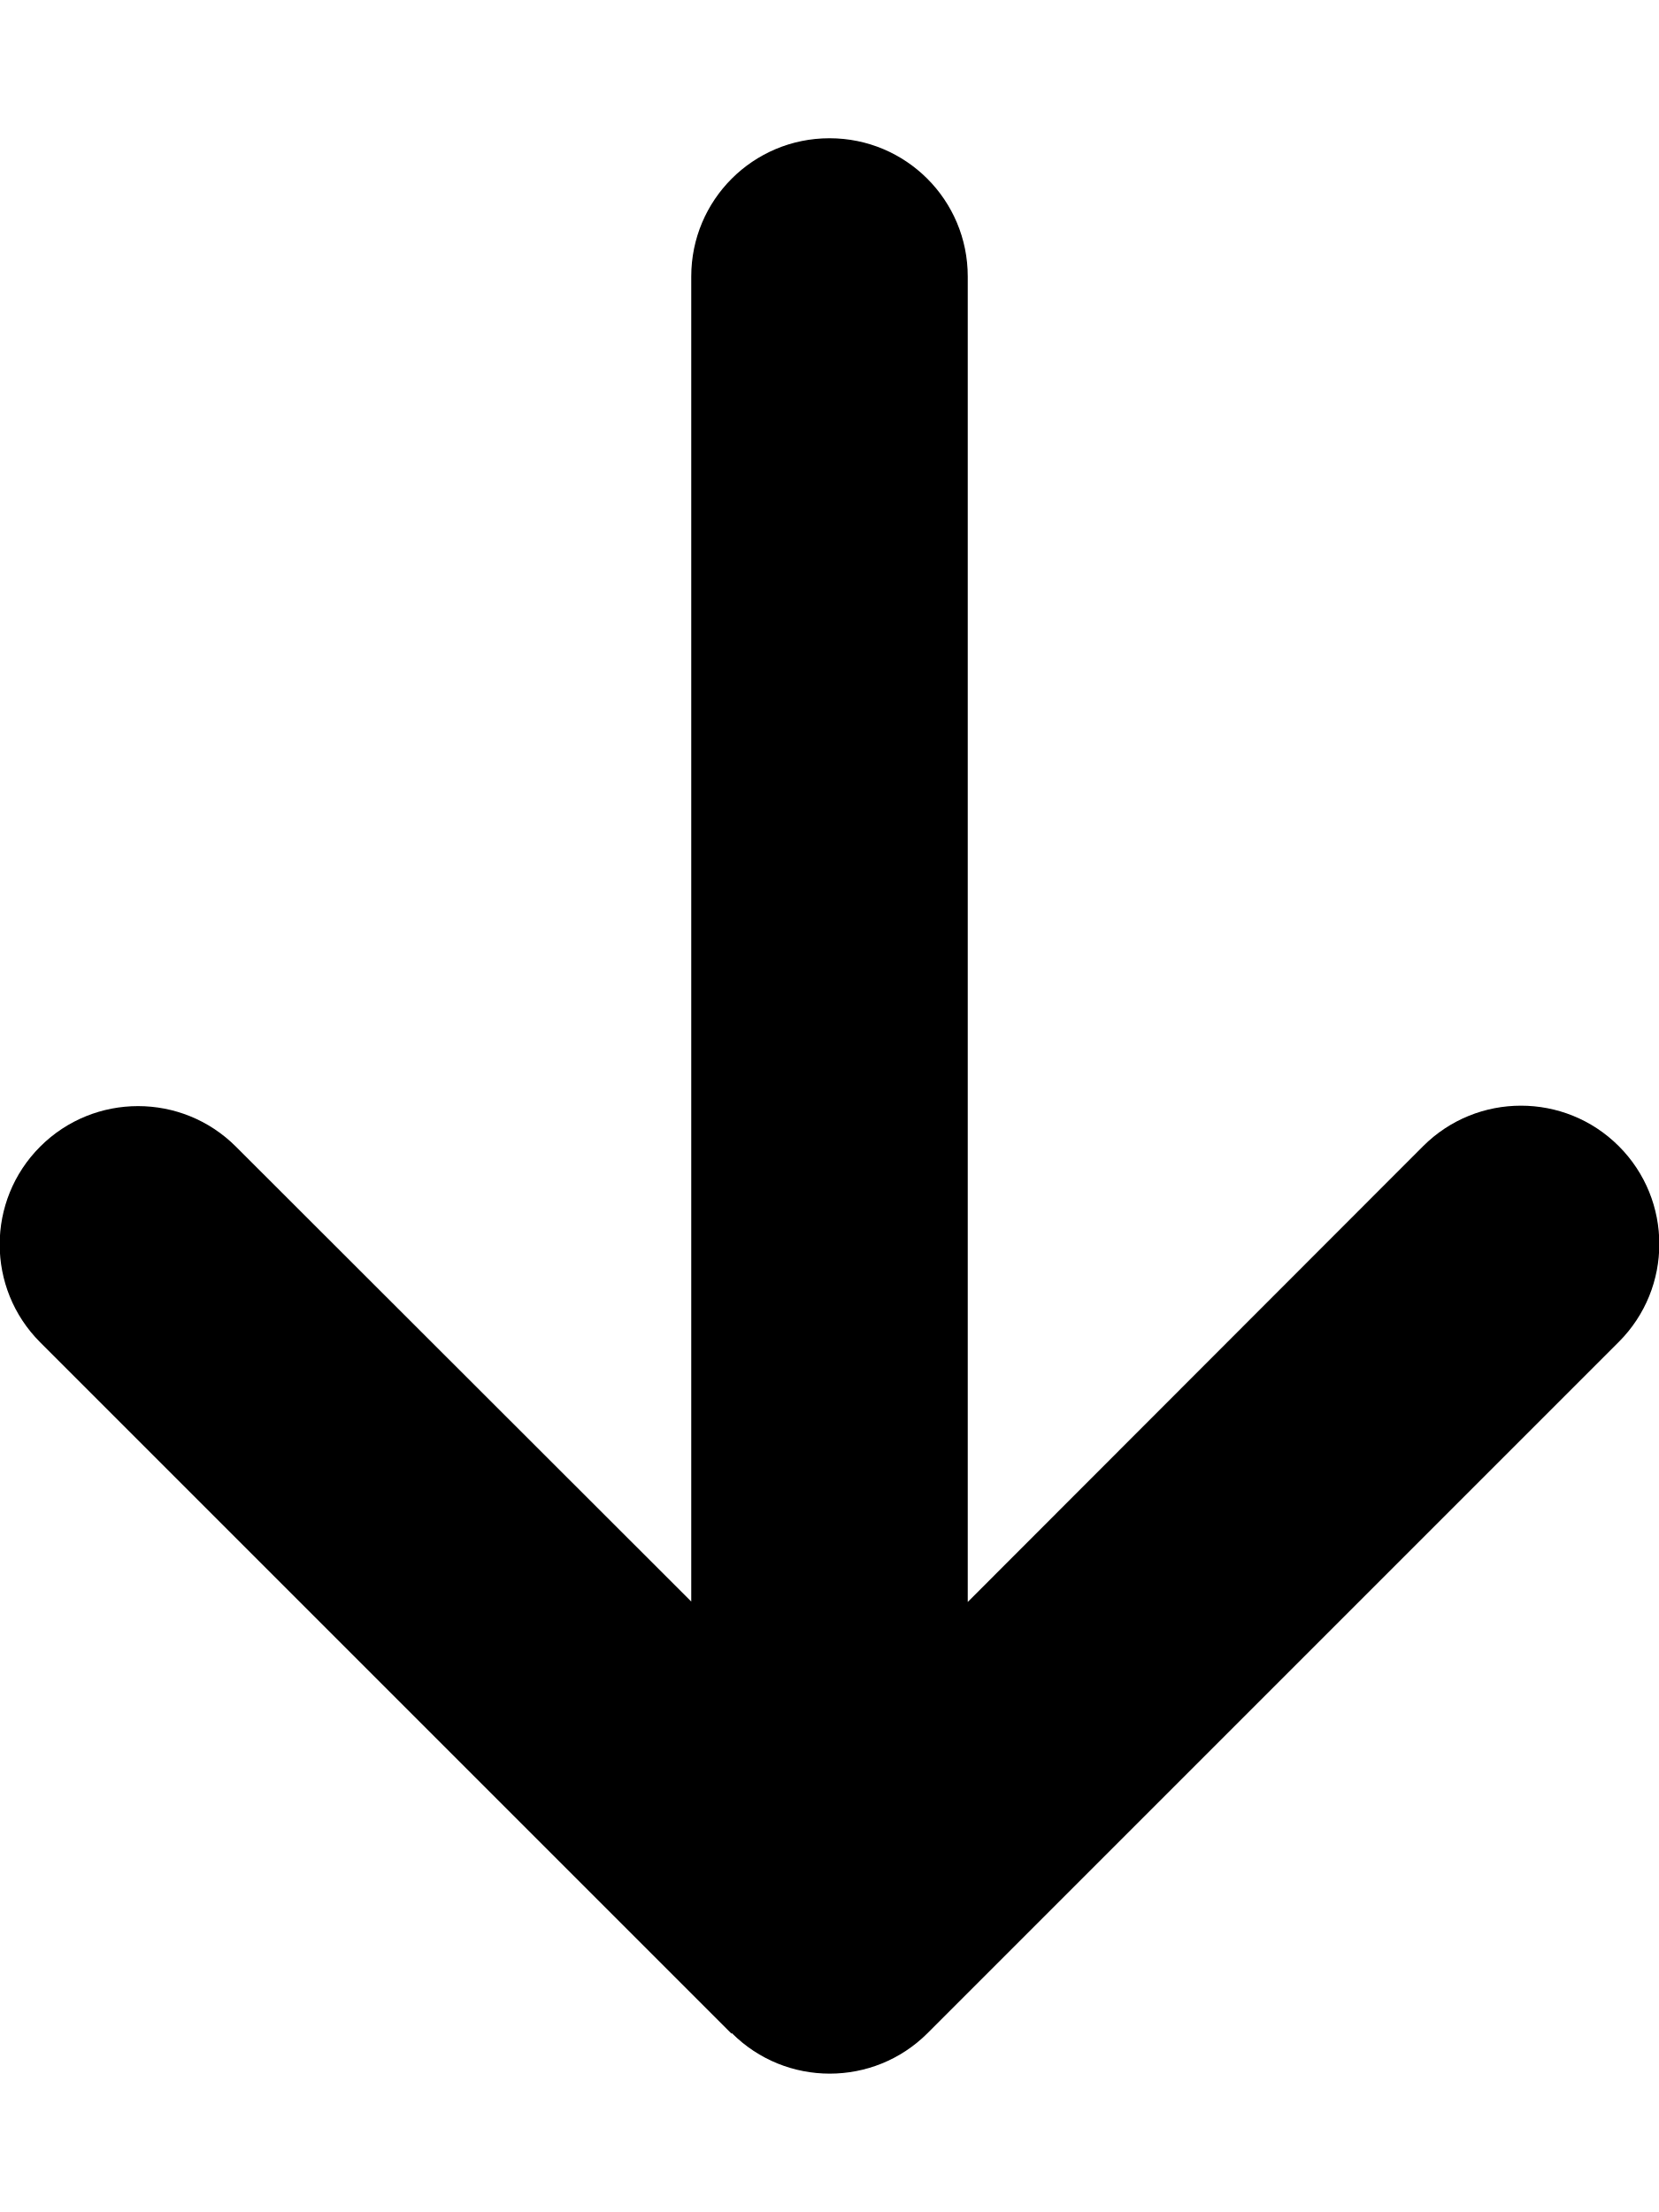
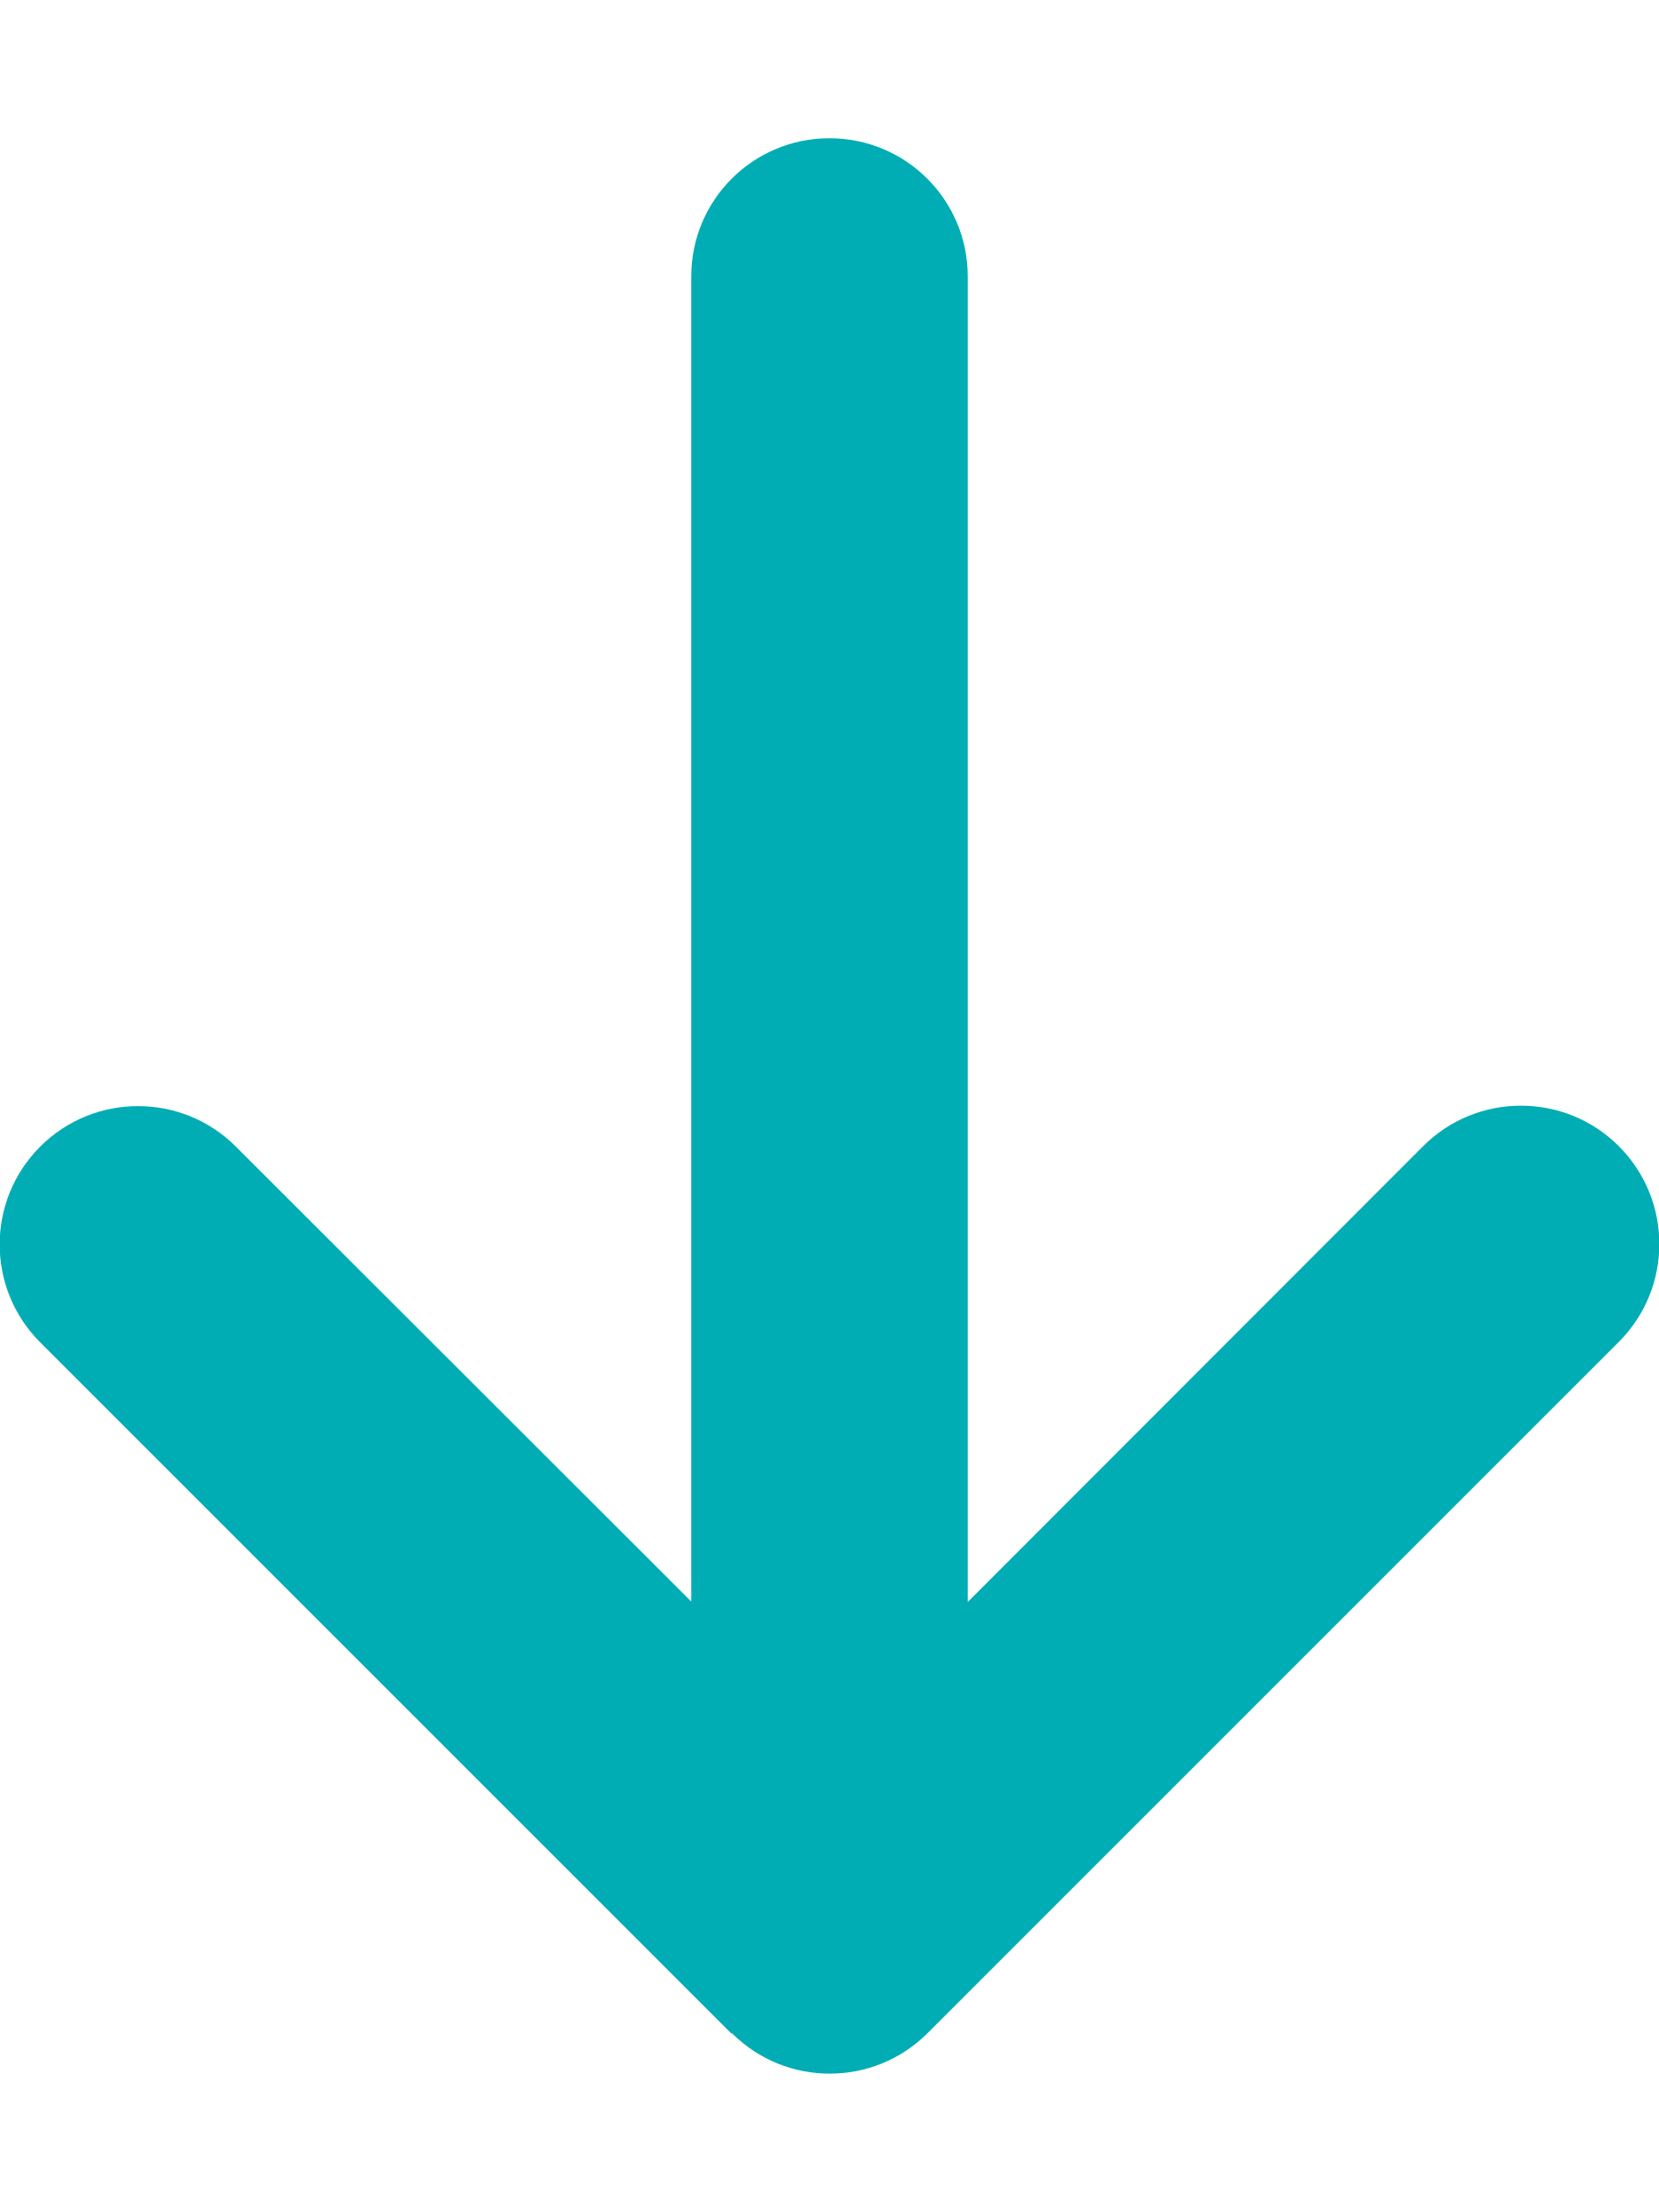
<svg xmlns="http://www.w3.org/2000/svg" viewBox="0 0 384 512">
-   <path d="M169.4 470.6c12.5 12.5 32.8 12.5 45.3 0l160-160c12.5-12.5 12.5-32.8 0-45.3s-32.8-12.5-45.3 0L224 370.8 224 64c0-17.7-14.3-32-32-32s-32 14.3-32 32l0 306.7L54.6 265.4c-12.5-12.5-32.8-12.5-45.3 0s-12.5 32.8 0 45.3l160 160z" />
+   <path d="M169.4 470.6c12.5 12.5 32.8 12.5 45.3 0l160-160c12.5-12.5 12.5-32.8 0-45.3s-32.8-12.5-45.3 0L224 370.8 224 64c0-17.7-14.3-32-32-32s-32 14.3-32 32l0 306.7L54.6 265.4c-12.5-12.5-32.8-12.5-45.3 0s-12.5 32.8 0 45.3l160 160" fill="#00ADB5" />
</svg>
